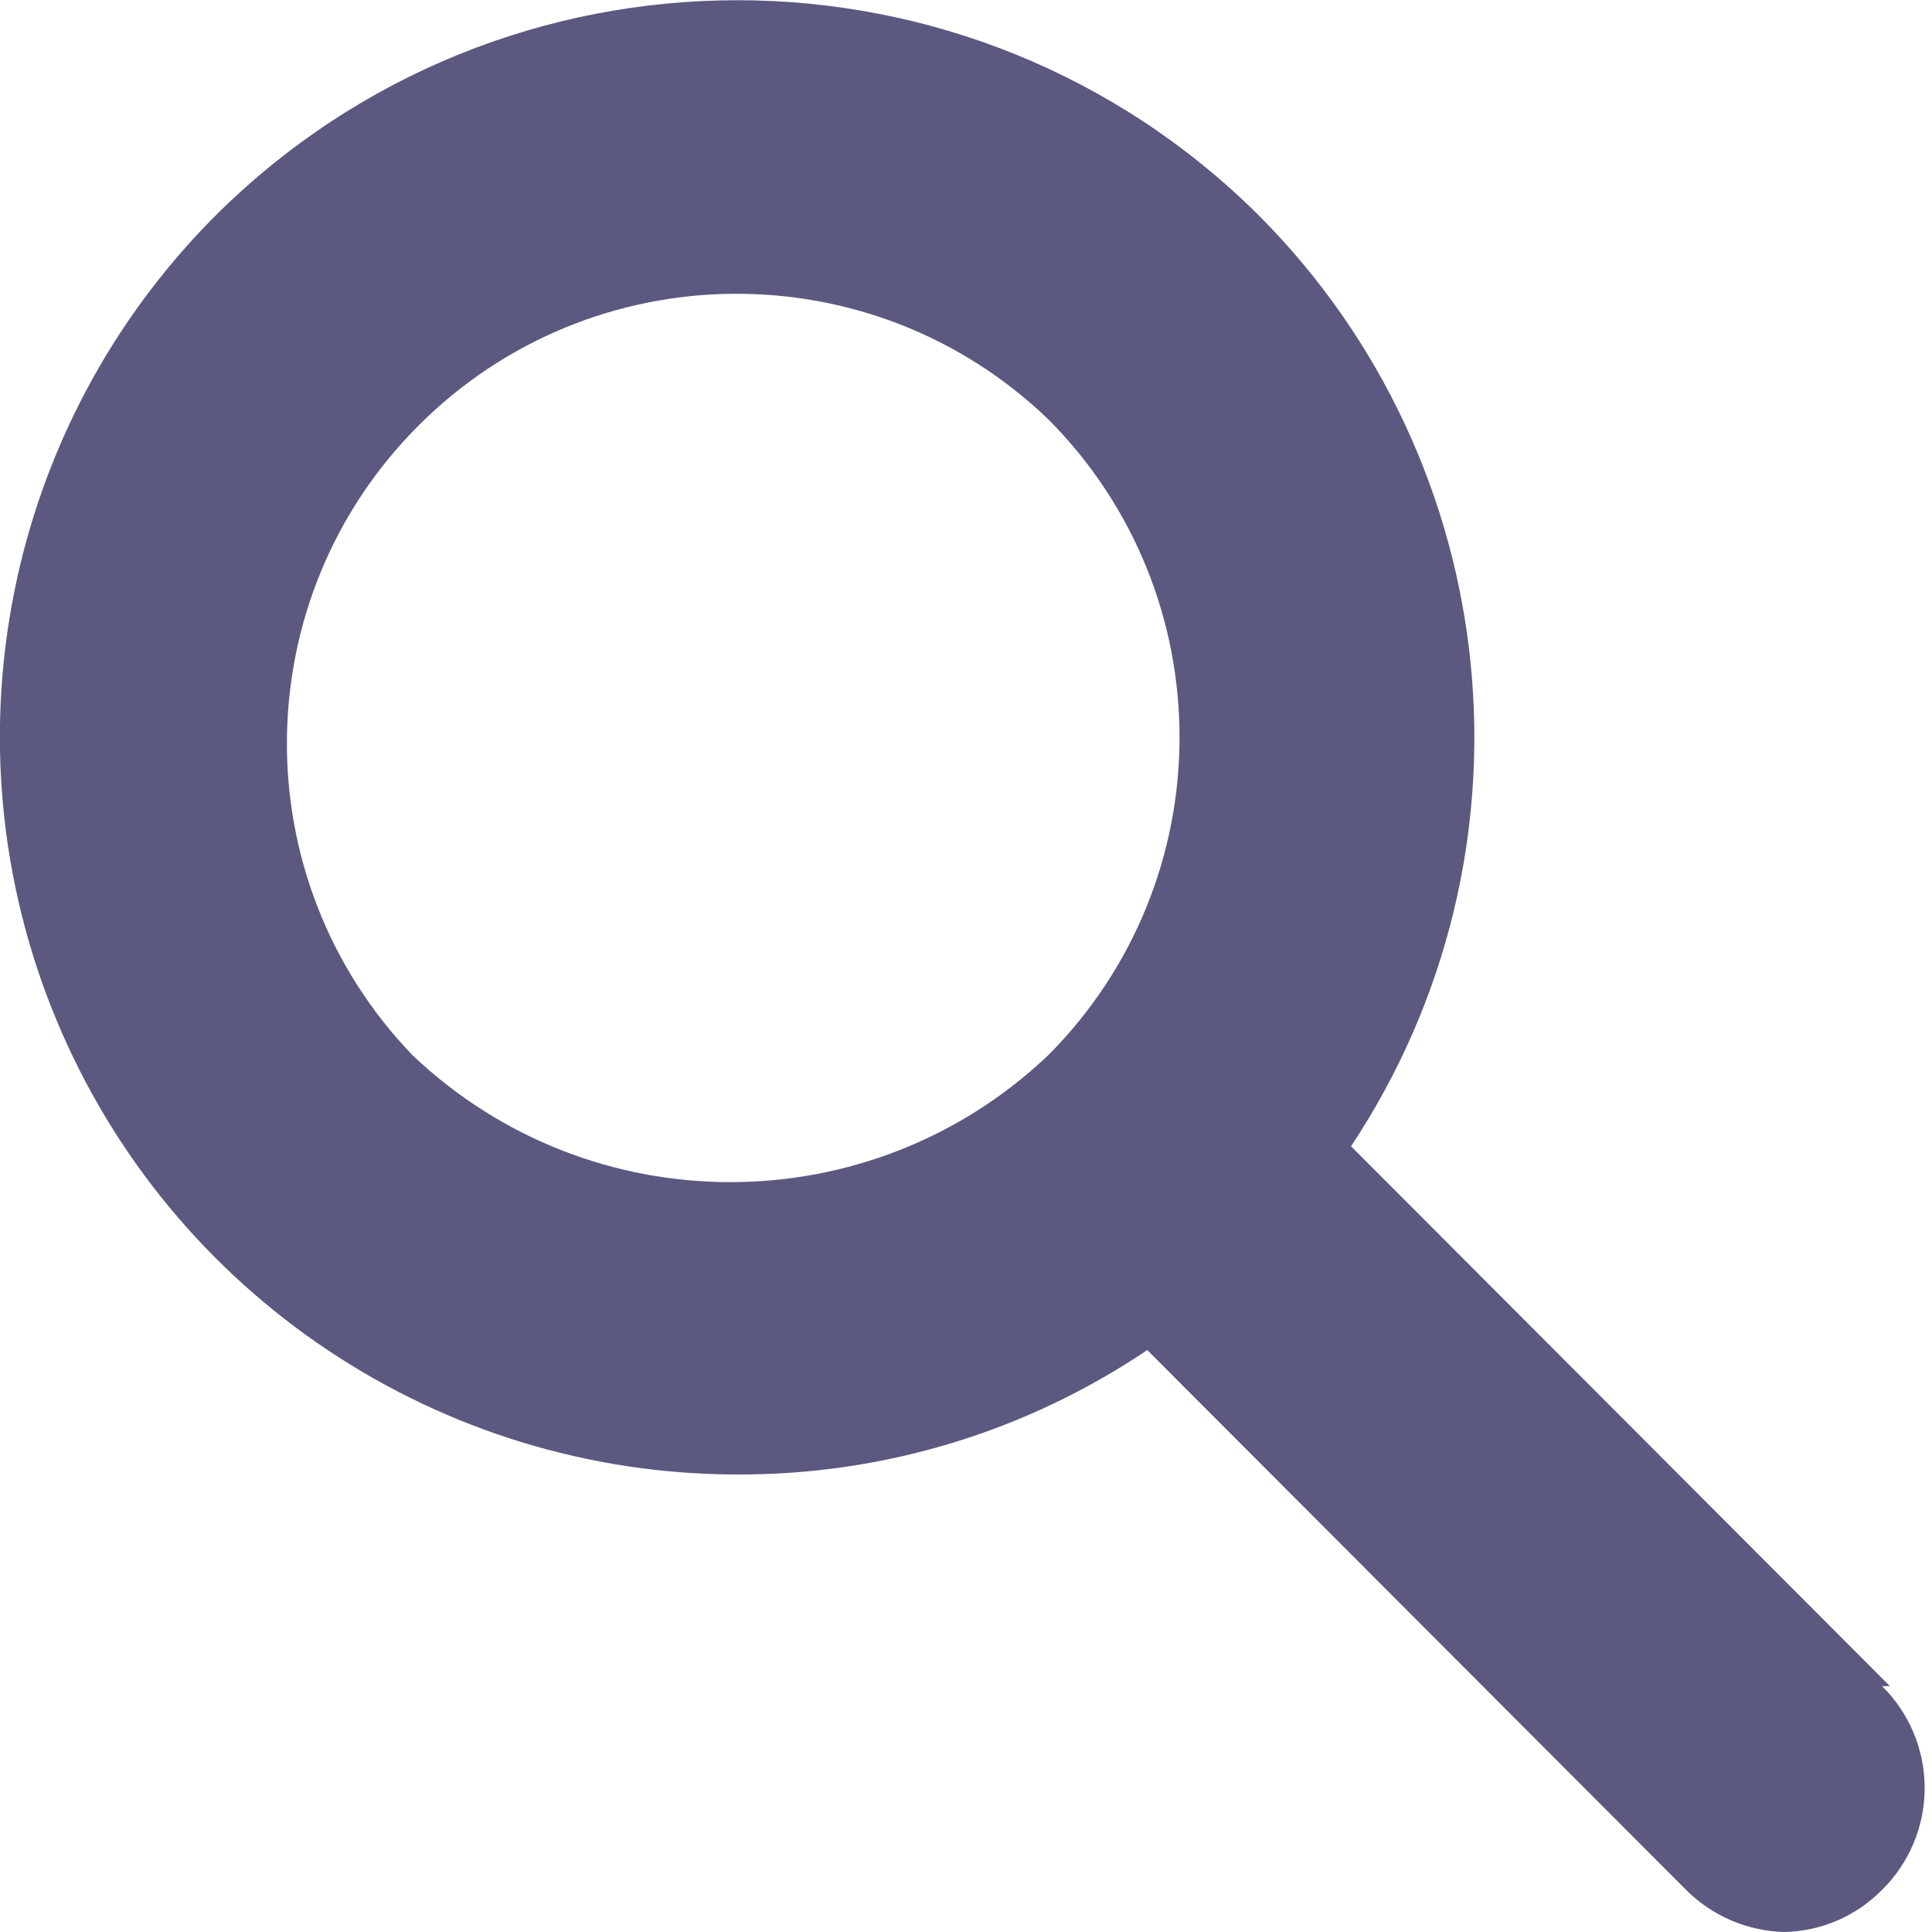
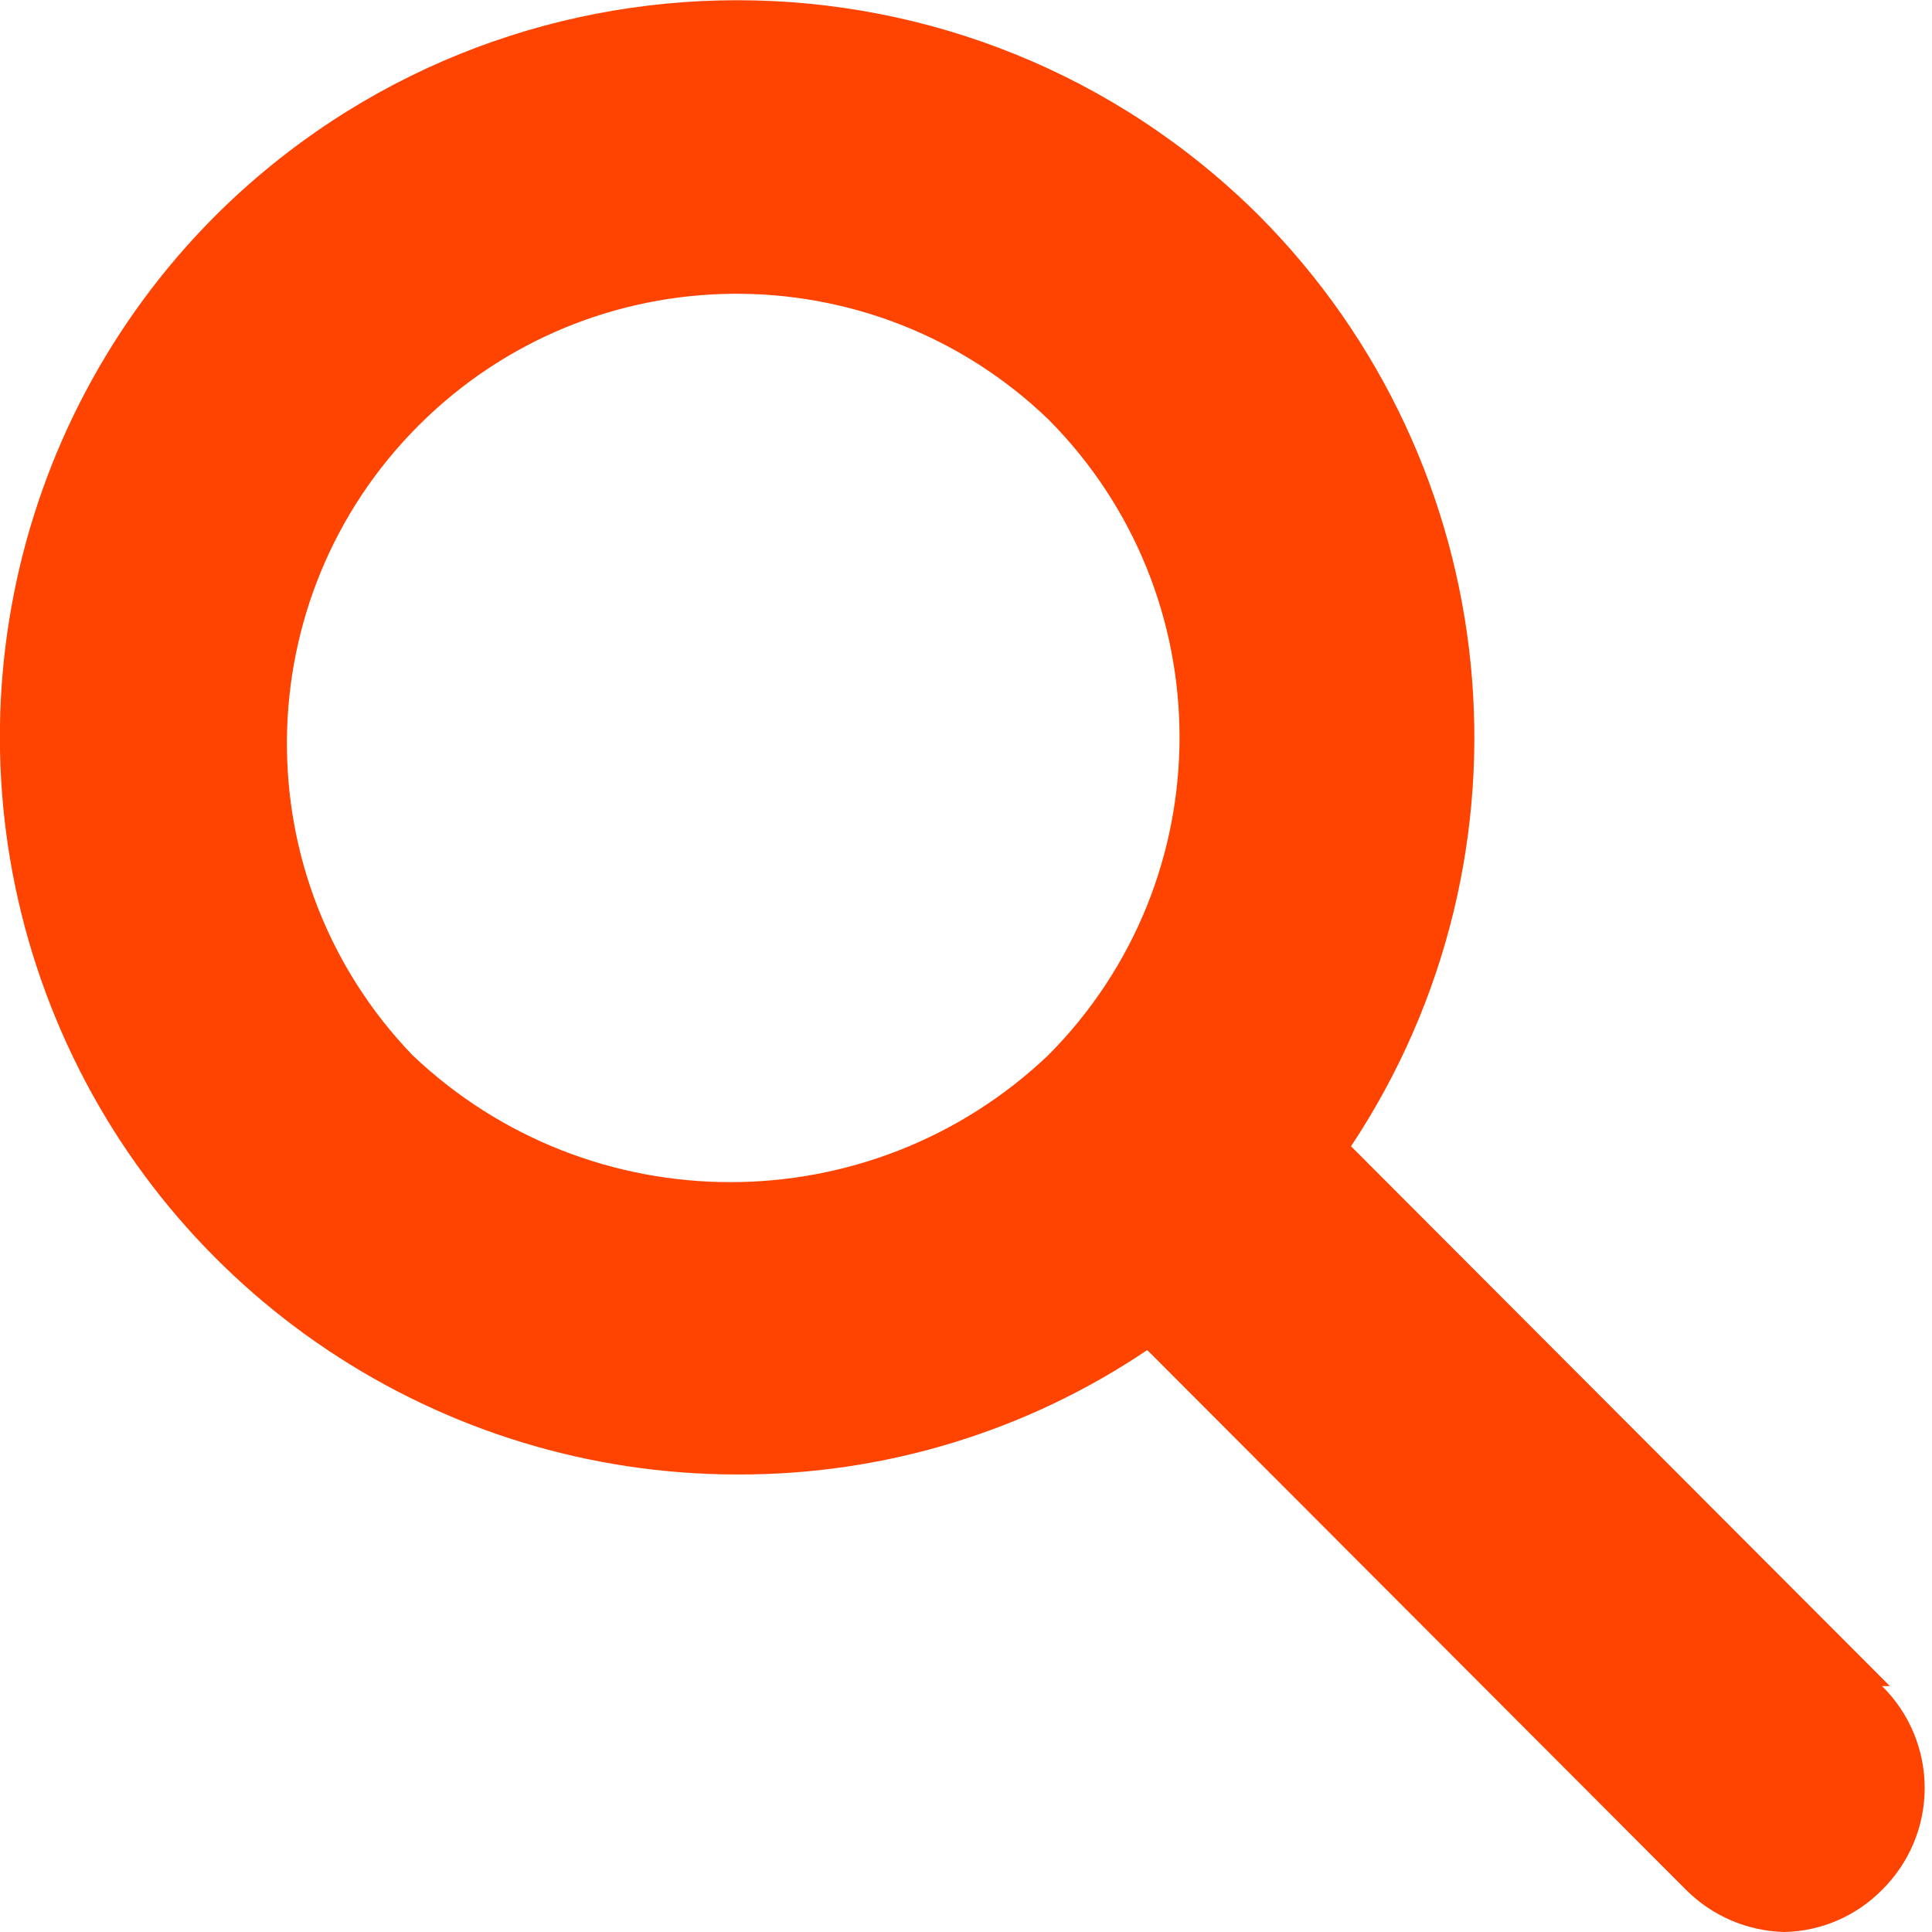
<svg xmlns="http://www.w3.org/2000/svg" viewBox="0 0 19.72 19.72">
  <defs>
-     <style>.cls-1{fill:#5b5980;}</style>
+     <style>.cls-1{fill:#ff4300;}</style>
  </defs>
  <g id="Capa_2" data-name="Capa 2">
    <g id="Capa_1-2" data-name="Capa 1">
      <path class="cls-1" d="M19.29,17.21l-5.5-5.51a7.55,7.55,0,0,0-.94-9.5A7.55,7.55,0,0,0,2.2,2.2,7.53,7.53,0,0,0,7.53,15.05a7.43,7.43,0,0,0,4.18-1.27l5.5,5.51a1.47,1.47,0,0,0,1,.43,1.44,1.44,0,0,0,1-.43,1.46,1.46,0,0,0,0-2.08m-15-6.44a4.59,4.59,0,0,1,6.49-6.49,4.6,4.6,0,0,1,0,6.49,4.71,4.71,0,0,1-6.49,0" />
    </g>
  </g>
</svg>
